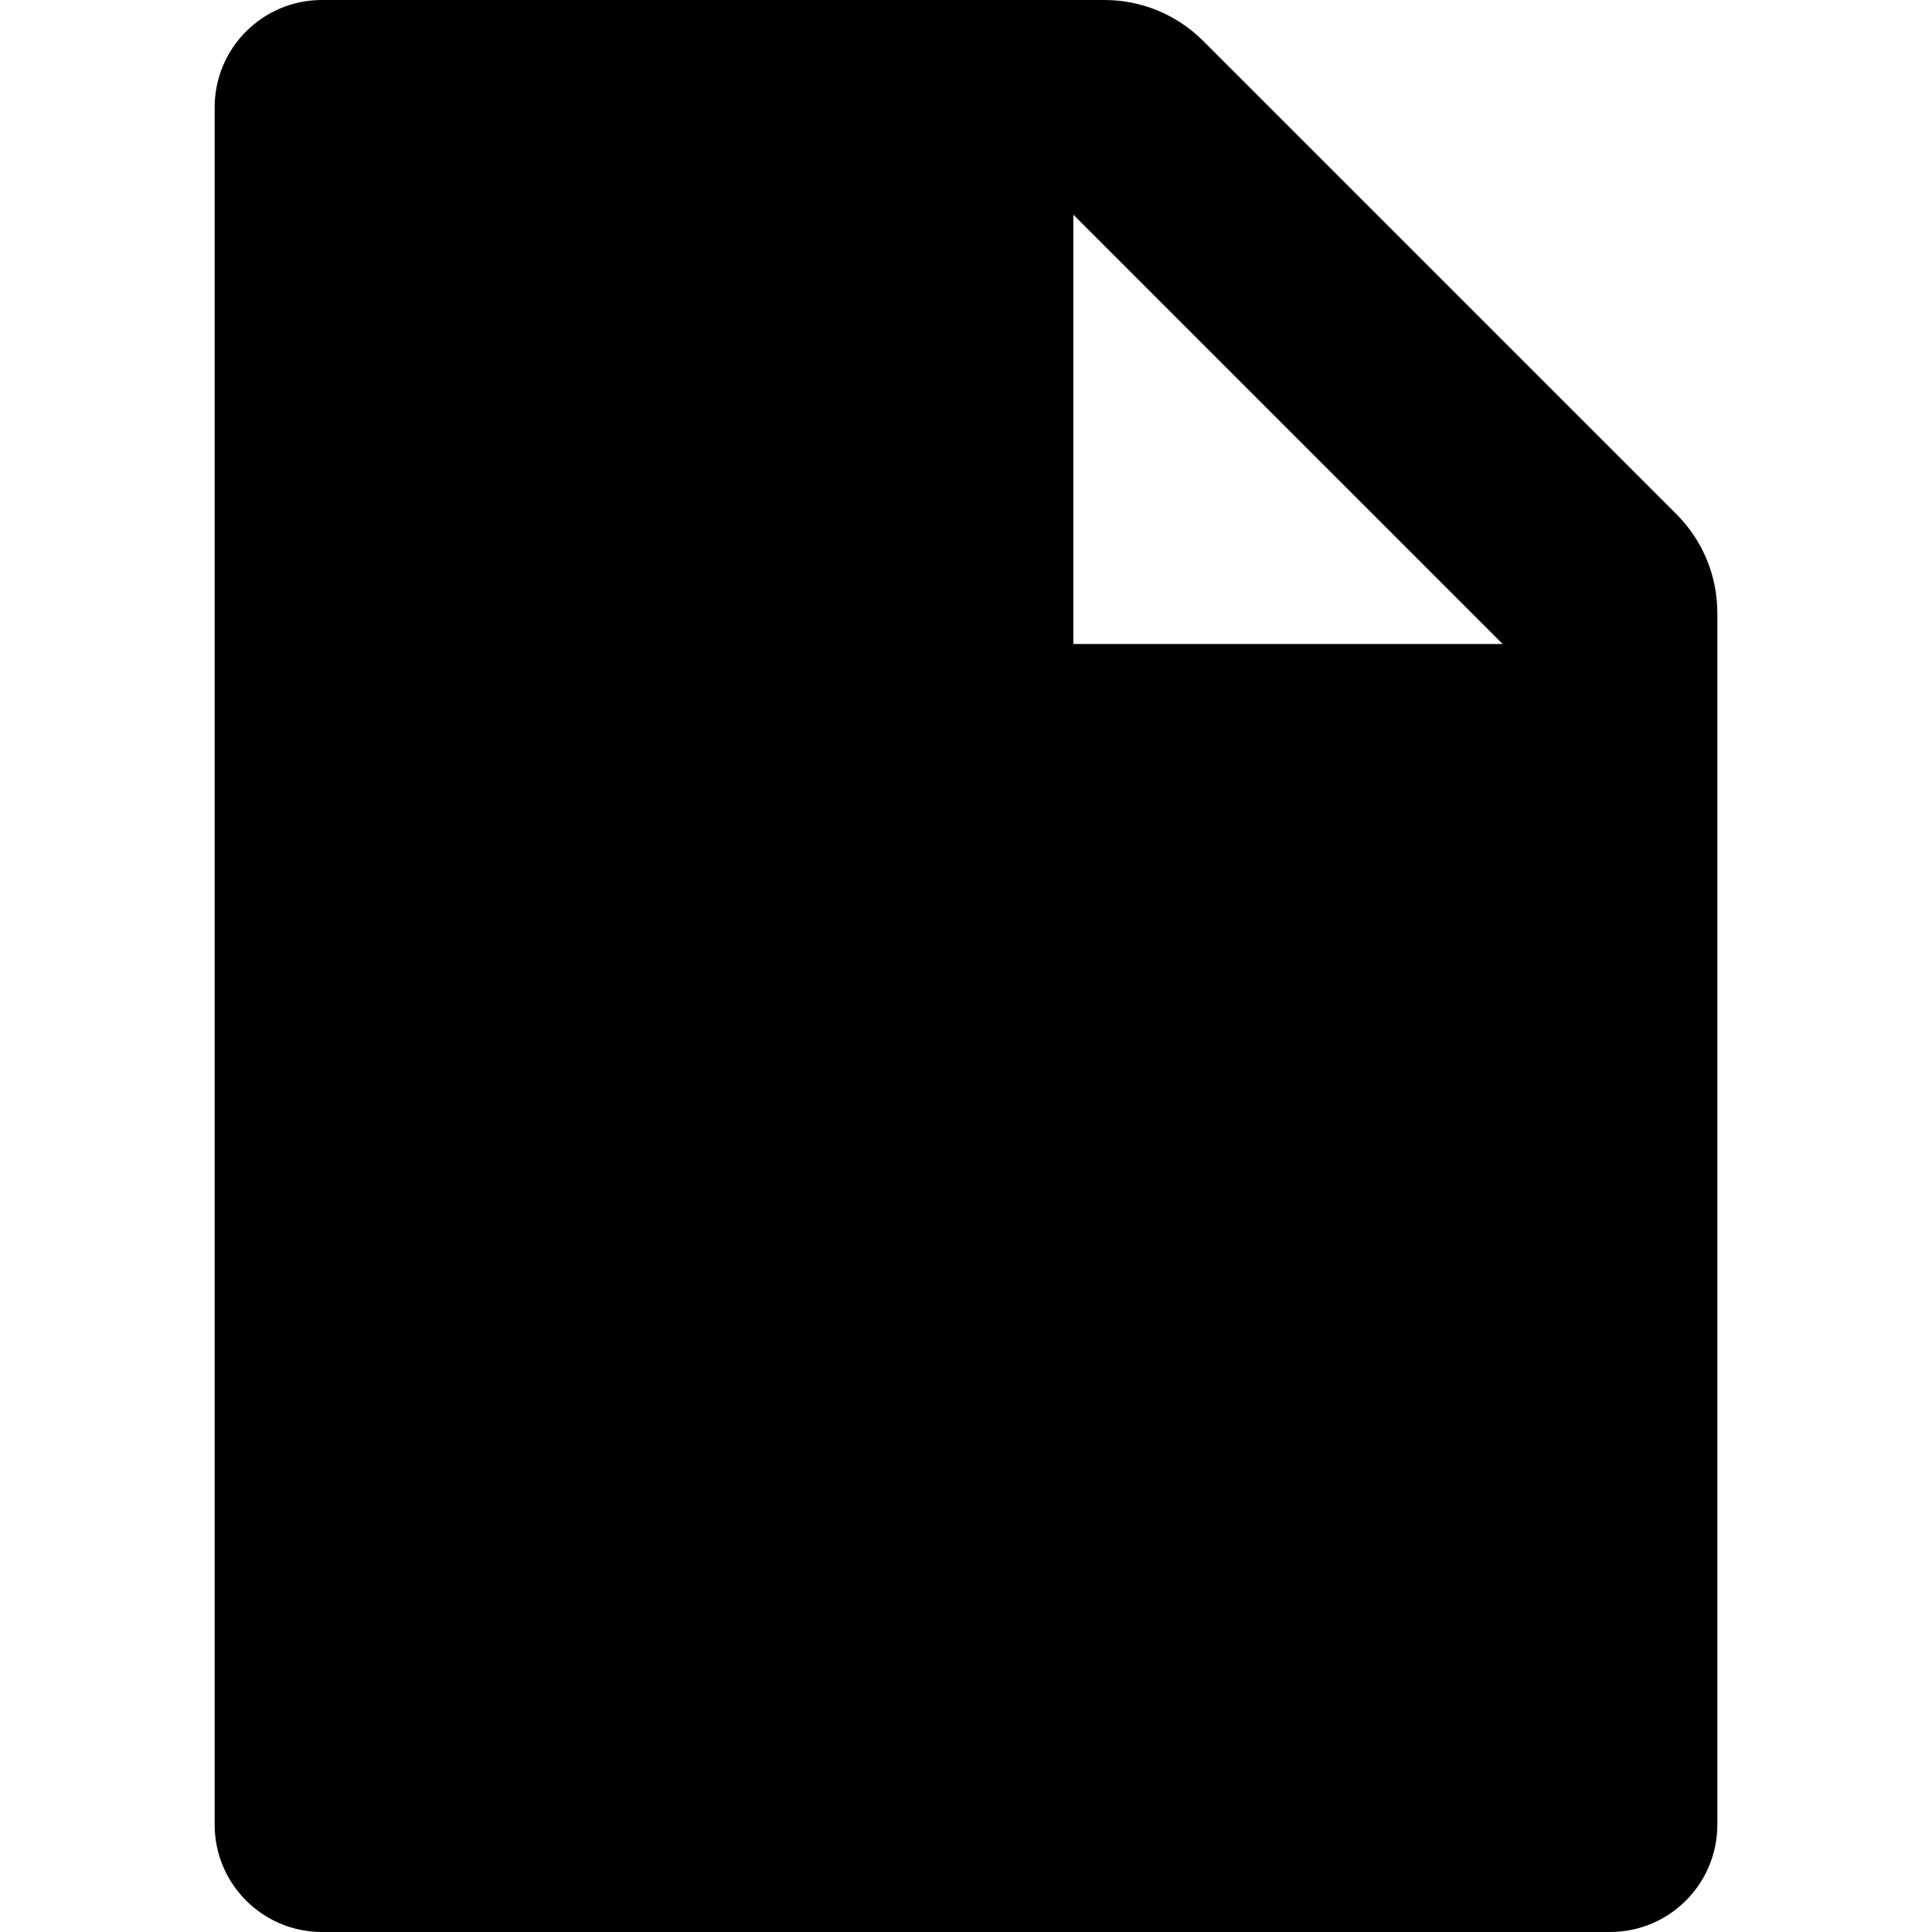
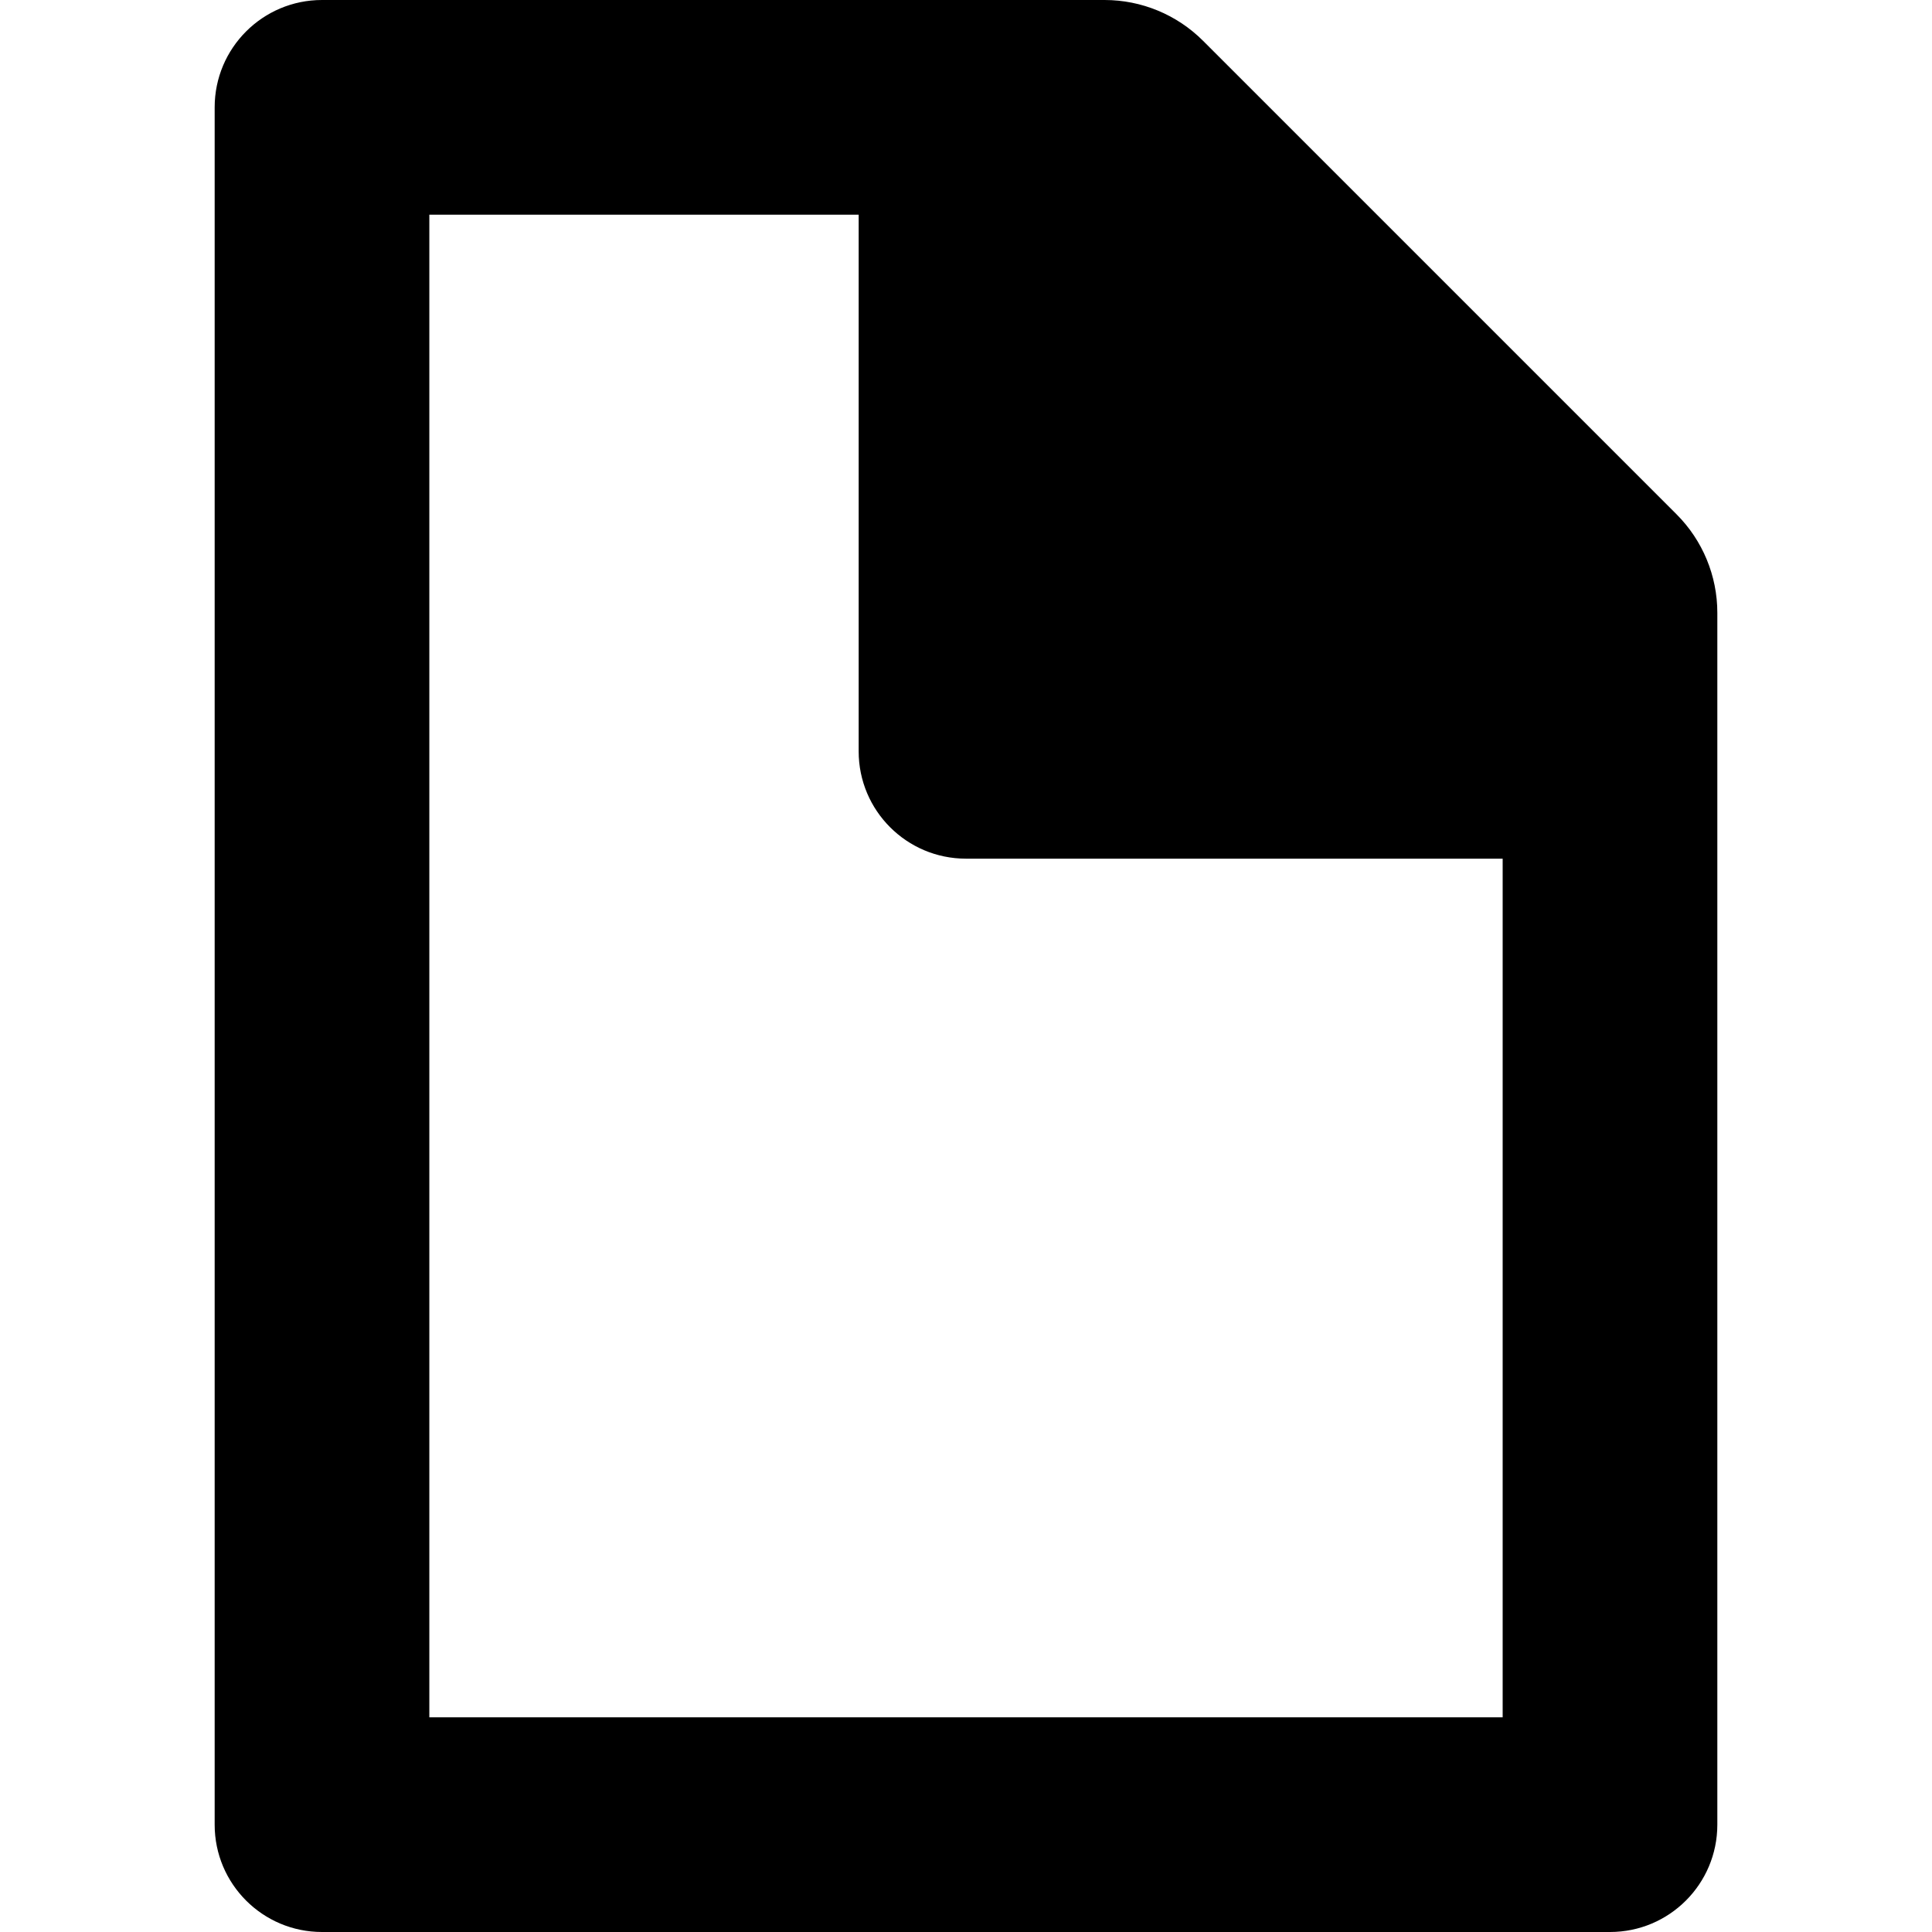
<svg xmlns="http://www.w3.org/2000/svg" width="450" height="450" viewBox="0 0 450 450">
-   <path d="M390.5,119.79,280.21,9.5A32.434,32.434,0,0,0,257.28,0H75A24.996,24.996,0,0,0,50,25V425a24.996,24.996,0,0,0,25,25H375a24.996,24.996,0,0,0,25-25V142.72A32.434,32.434,0,0,0,390.5,119.79ZM250,150V50L350,150Z" />
+   <path d="M390.5,119.79,280.21,9.5A32.434,32.434,0,0,0,257.28,0H75A24.996,24.996,0,0,0,50,25V425a24.996,24.996,0,0,0,25,25H375a24.996,24.996,0,0,0,25-25V142.72A32.434,32.434,0,0,0,390.5,119.79ZM350,400H100V50H200V175a24.996,24.996,0,0,0,25,25H350Z" />
</svg>
